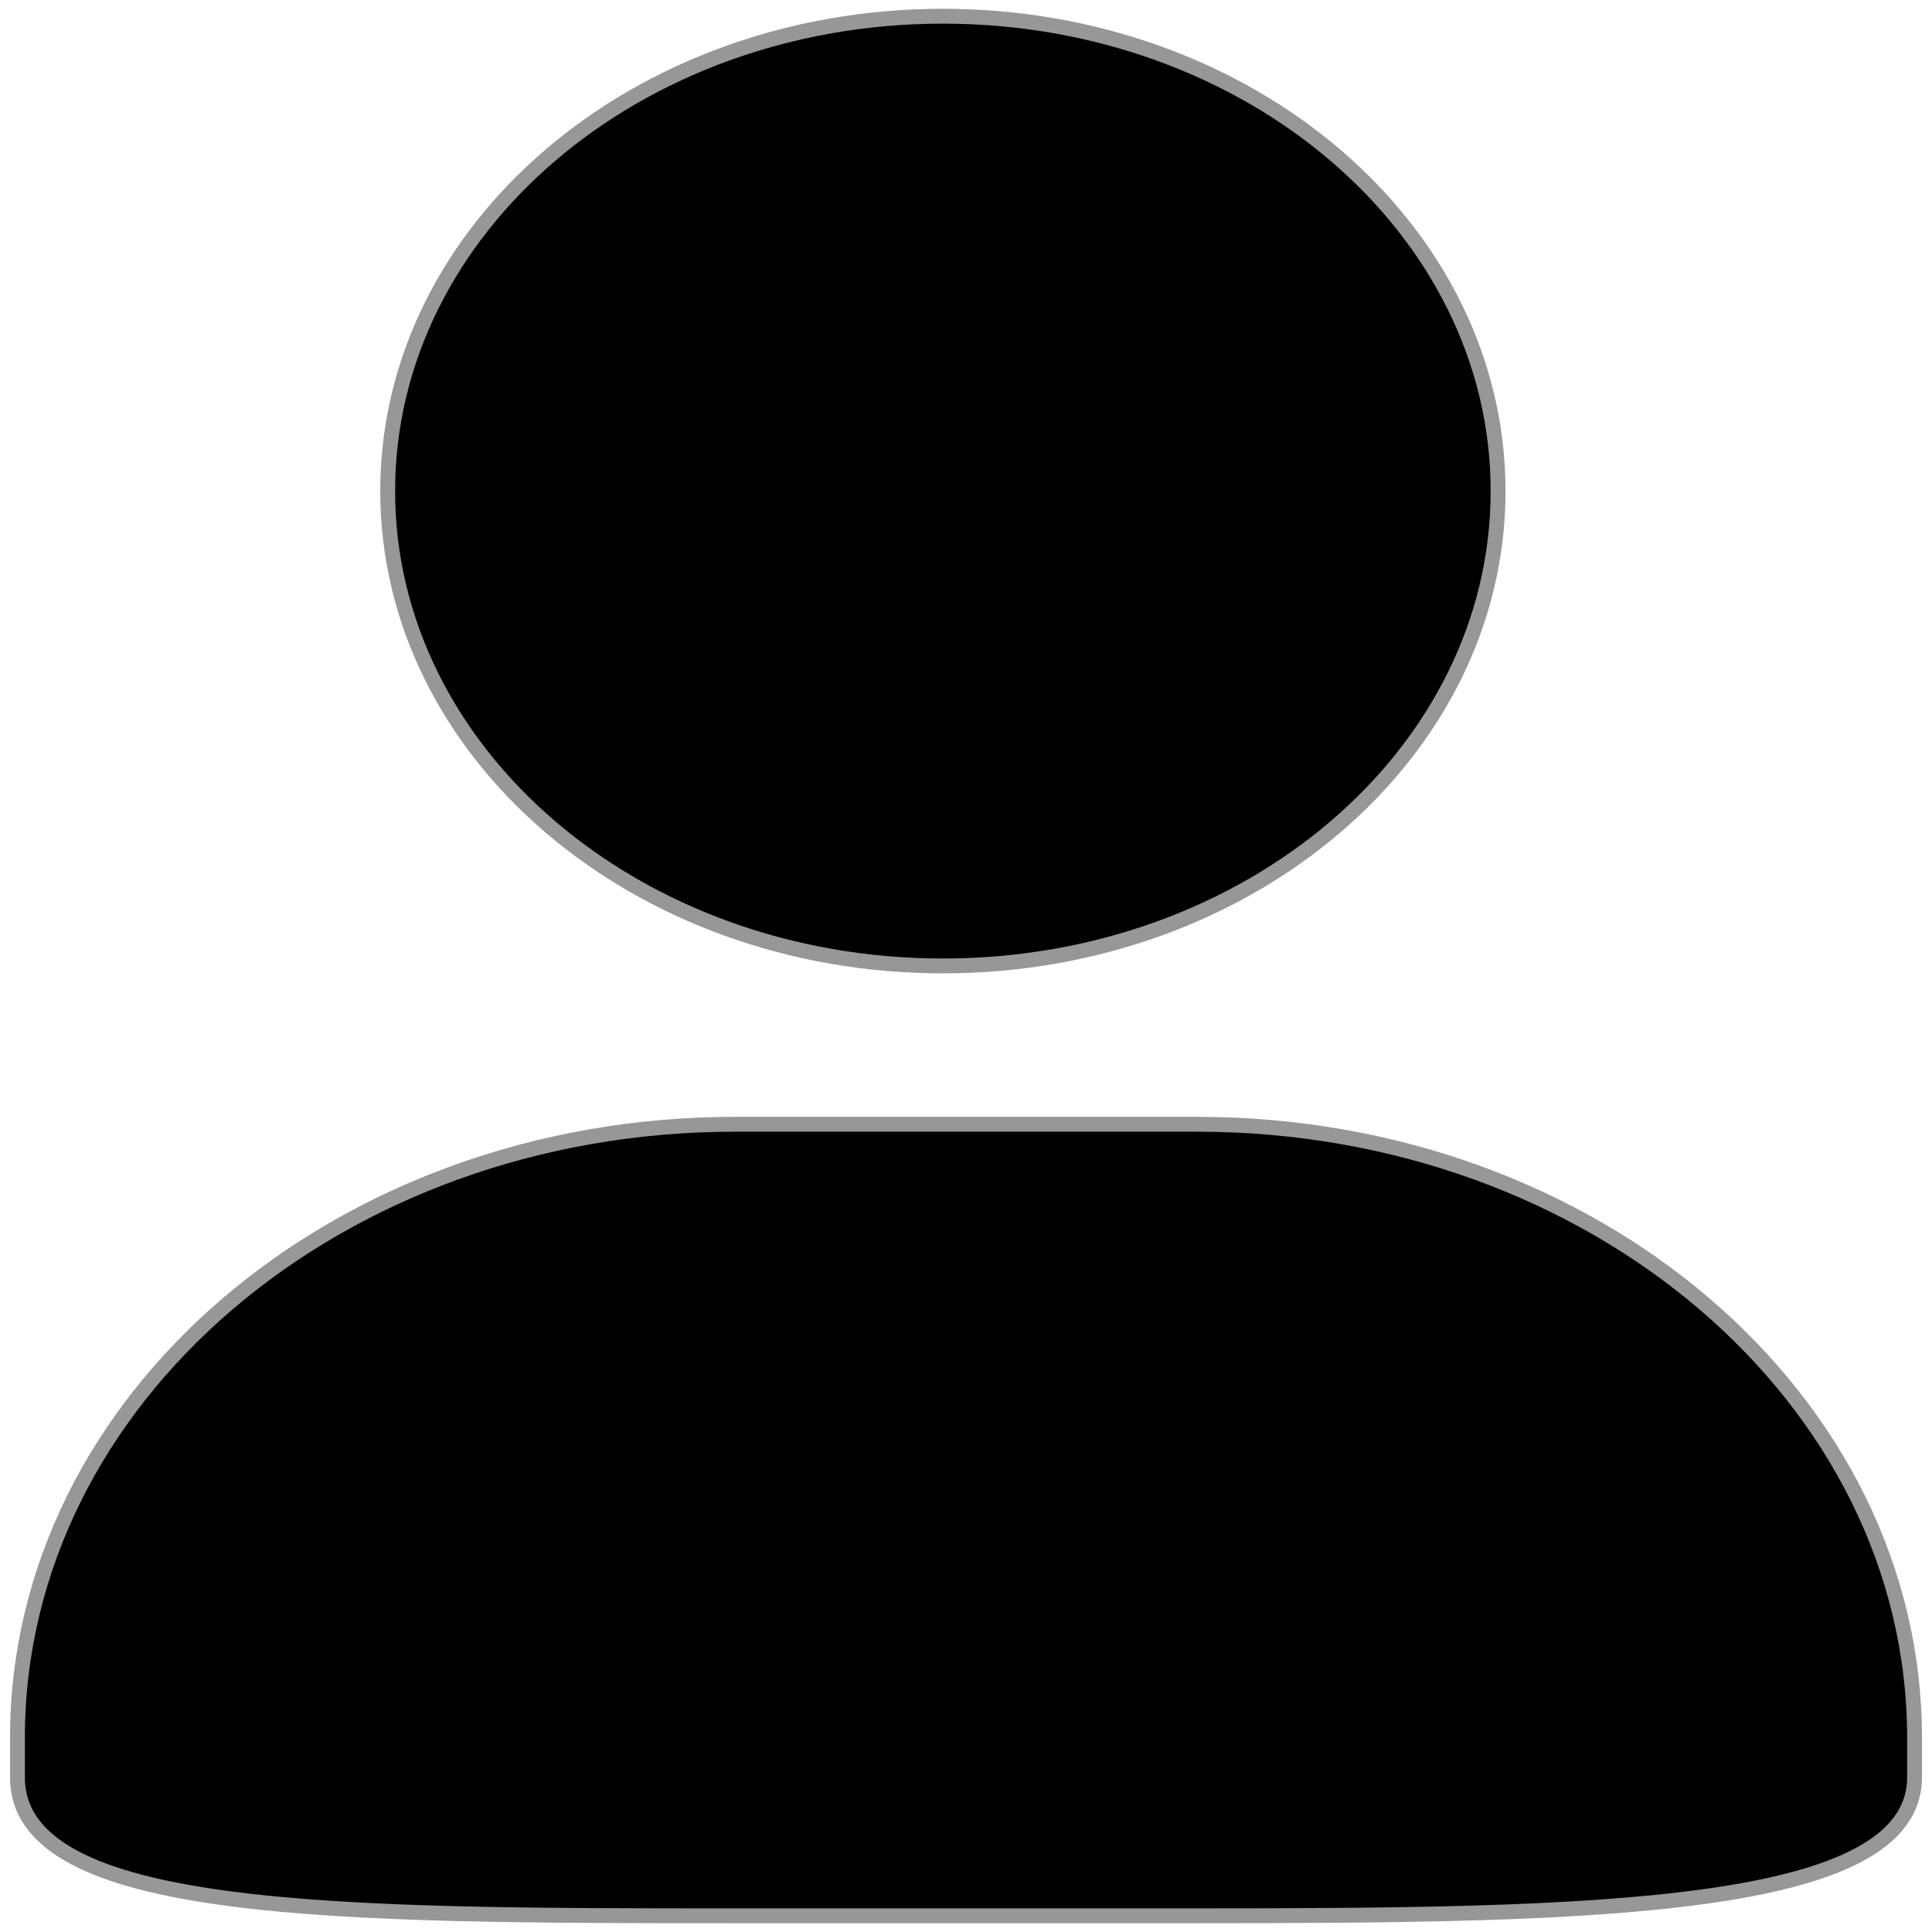
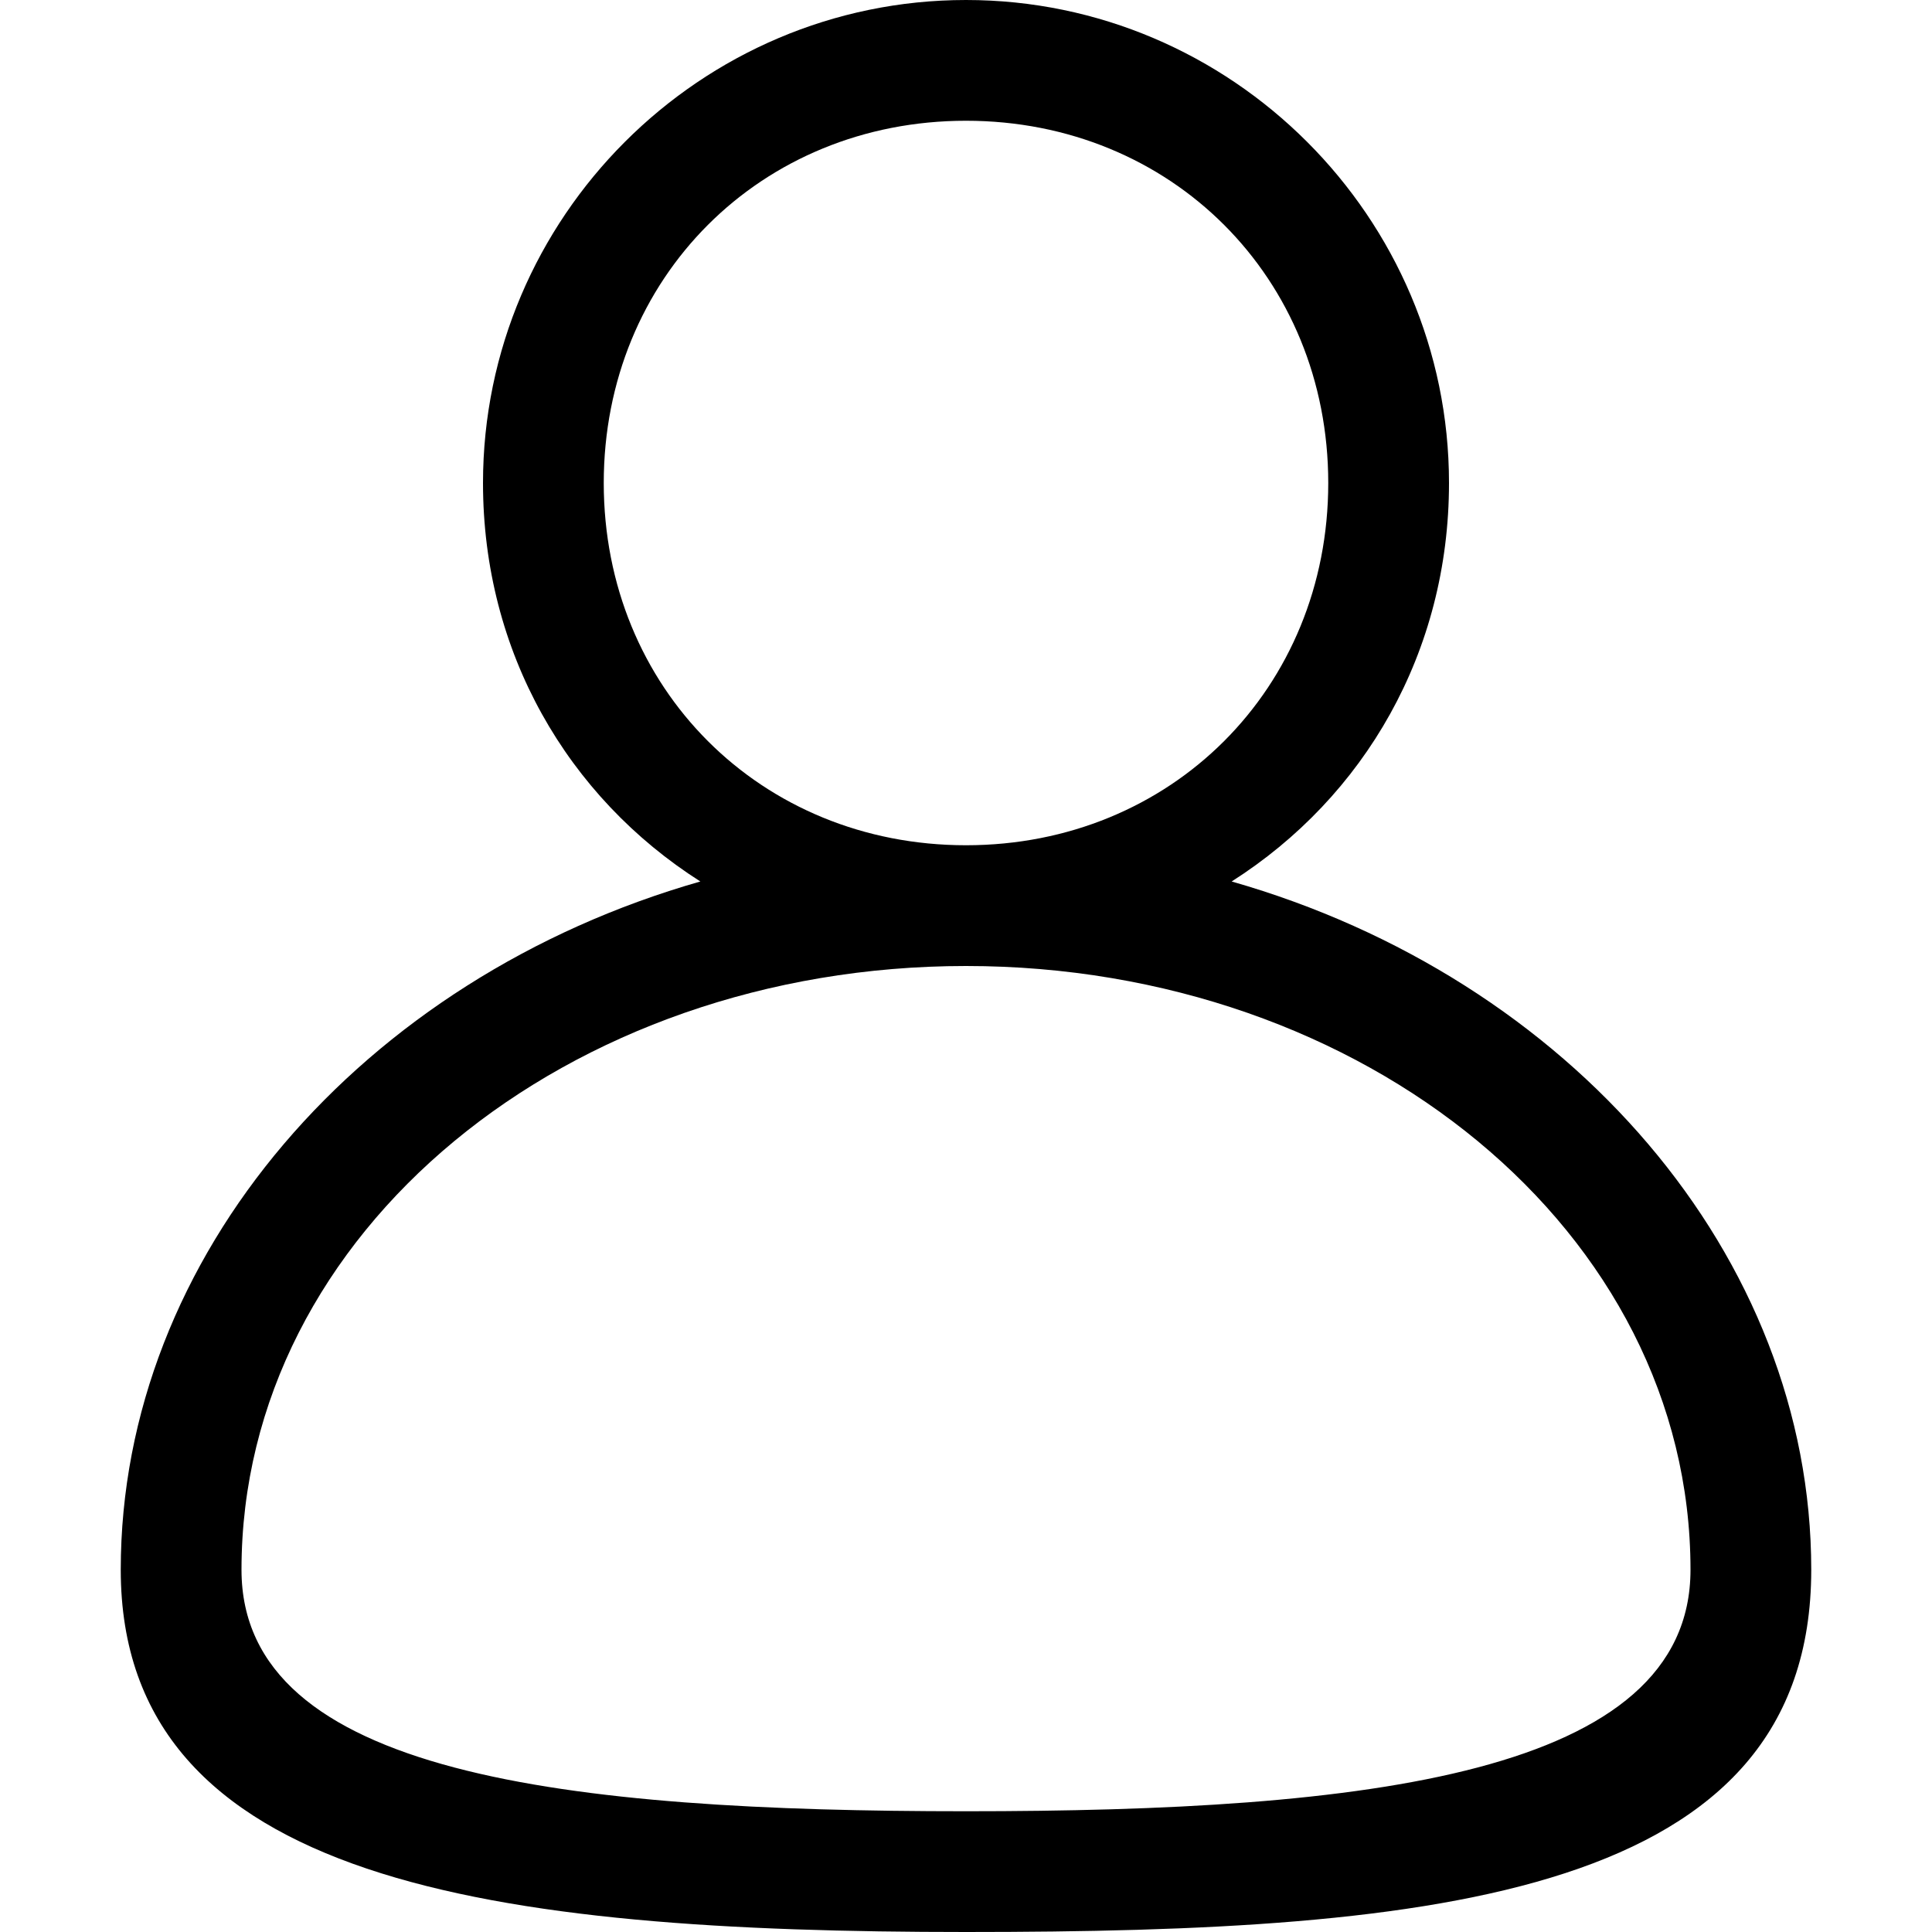
- <svg xmlns="http://www.w3.org/2000/svg" width="130" height="130">
-   <path d="M63.444 64.996c20.633 0 37.359-14.308 37.359-31.953 0-17.649-16.726-31.952-37.359-31.952-20.631 0-37.36 14.303-37.358 31.952 0 17.645 16.727 31.953 37.359 31.953zM80.57 75.65H49.434c-26.652 0-48.26 18.477-48.26 41.27v2.664c0 9.316 21.608 9.325 48.26 9.325H80.57c26.649 0 48.256-.344 48.256-9.325v-2.663c0-22.794-21.605-41.271-48.256-41.271z" stroke="#979797" />
+ <svg xmlns="http://www.w3.org/2000/svg" t="1584525272074" class="icon" viewBox="0 0 1024 1024" version="1.1" p-id="3659" width="128" height="128">
+   <defs>
+     <style type="text/css" />
+   </defs>
+   <path d="M652.8 467.2C723.2 422.4 768 345.6 768 256c0-140.8-115.2-256-256-256S256 115.2 256 256c0 89.6 44.8 166.4 115.2 211.2C192 518.4 64 665.6 64 832c0 166.4 198.4 192 448 192 249.6 0 448-19.2 448-192C960 665.6 832 518.4 652.8 467.2zM320 256c0-108.8 83.2-192 192-192s192 83.2 192 192S620.8 448 512 448 320 364.8 320 256zM512 960c-211.2 0-384-19.2-384-128 0-179.2 172.8-320 384-320 211.2 0 384 140.8 384 320C896 940.8 723.2 960 512 960z" p-id="3660" />
</svg>
